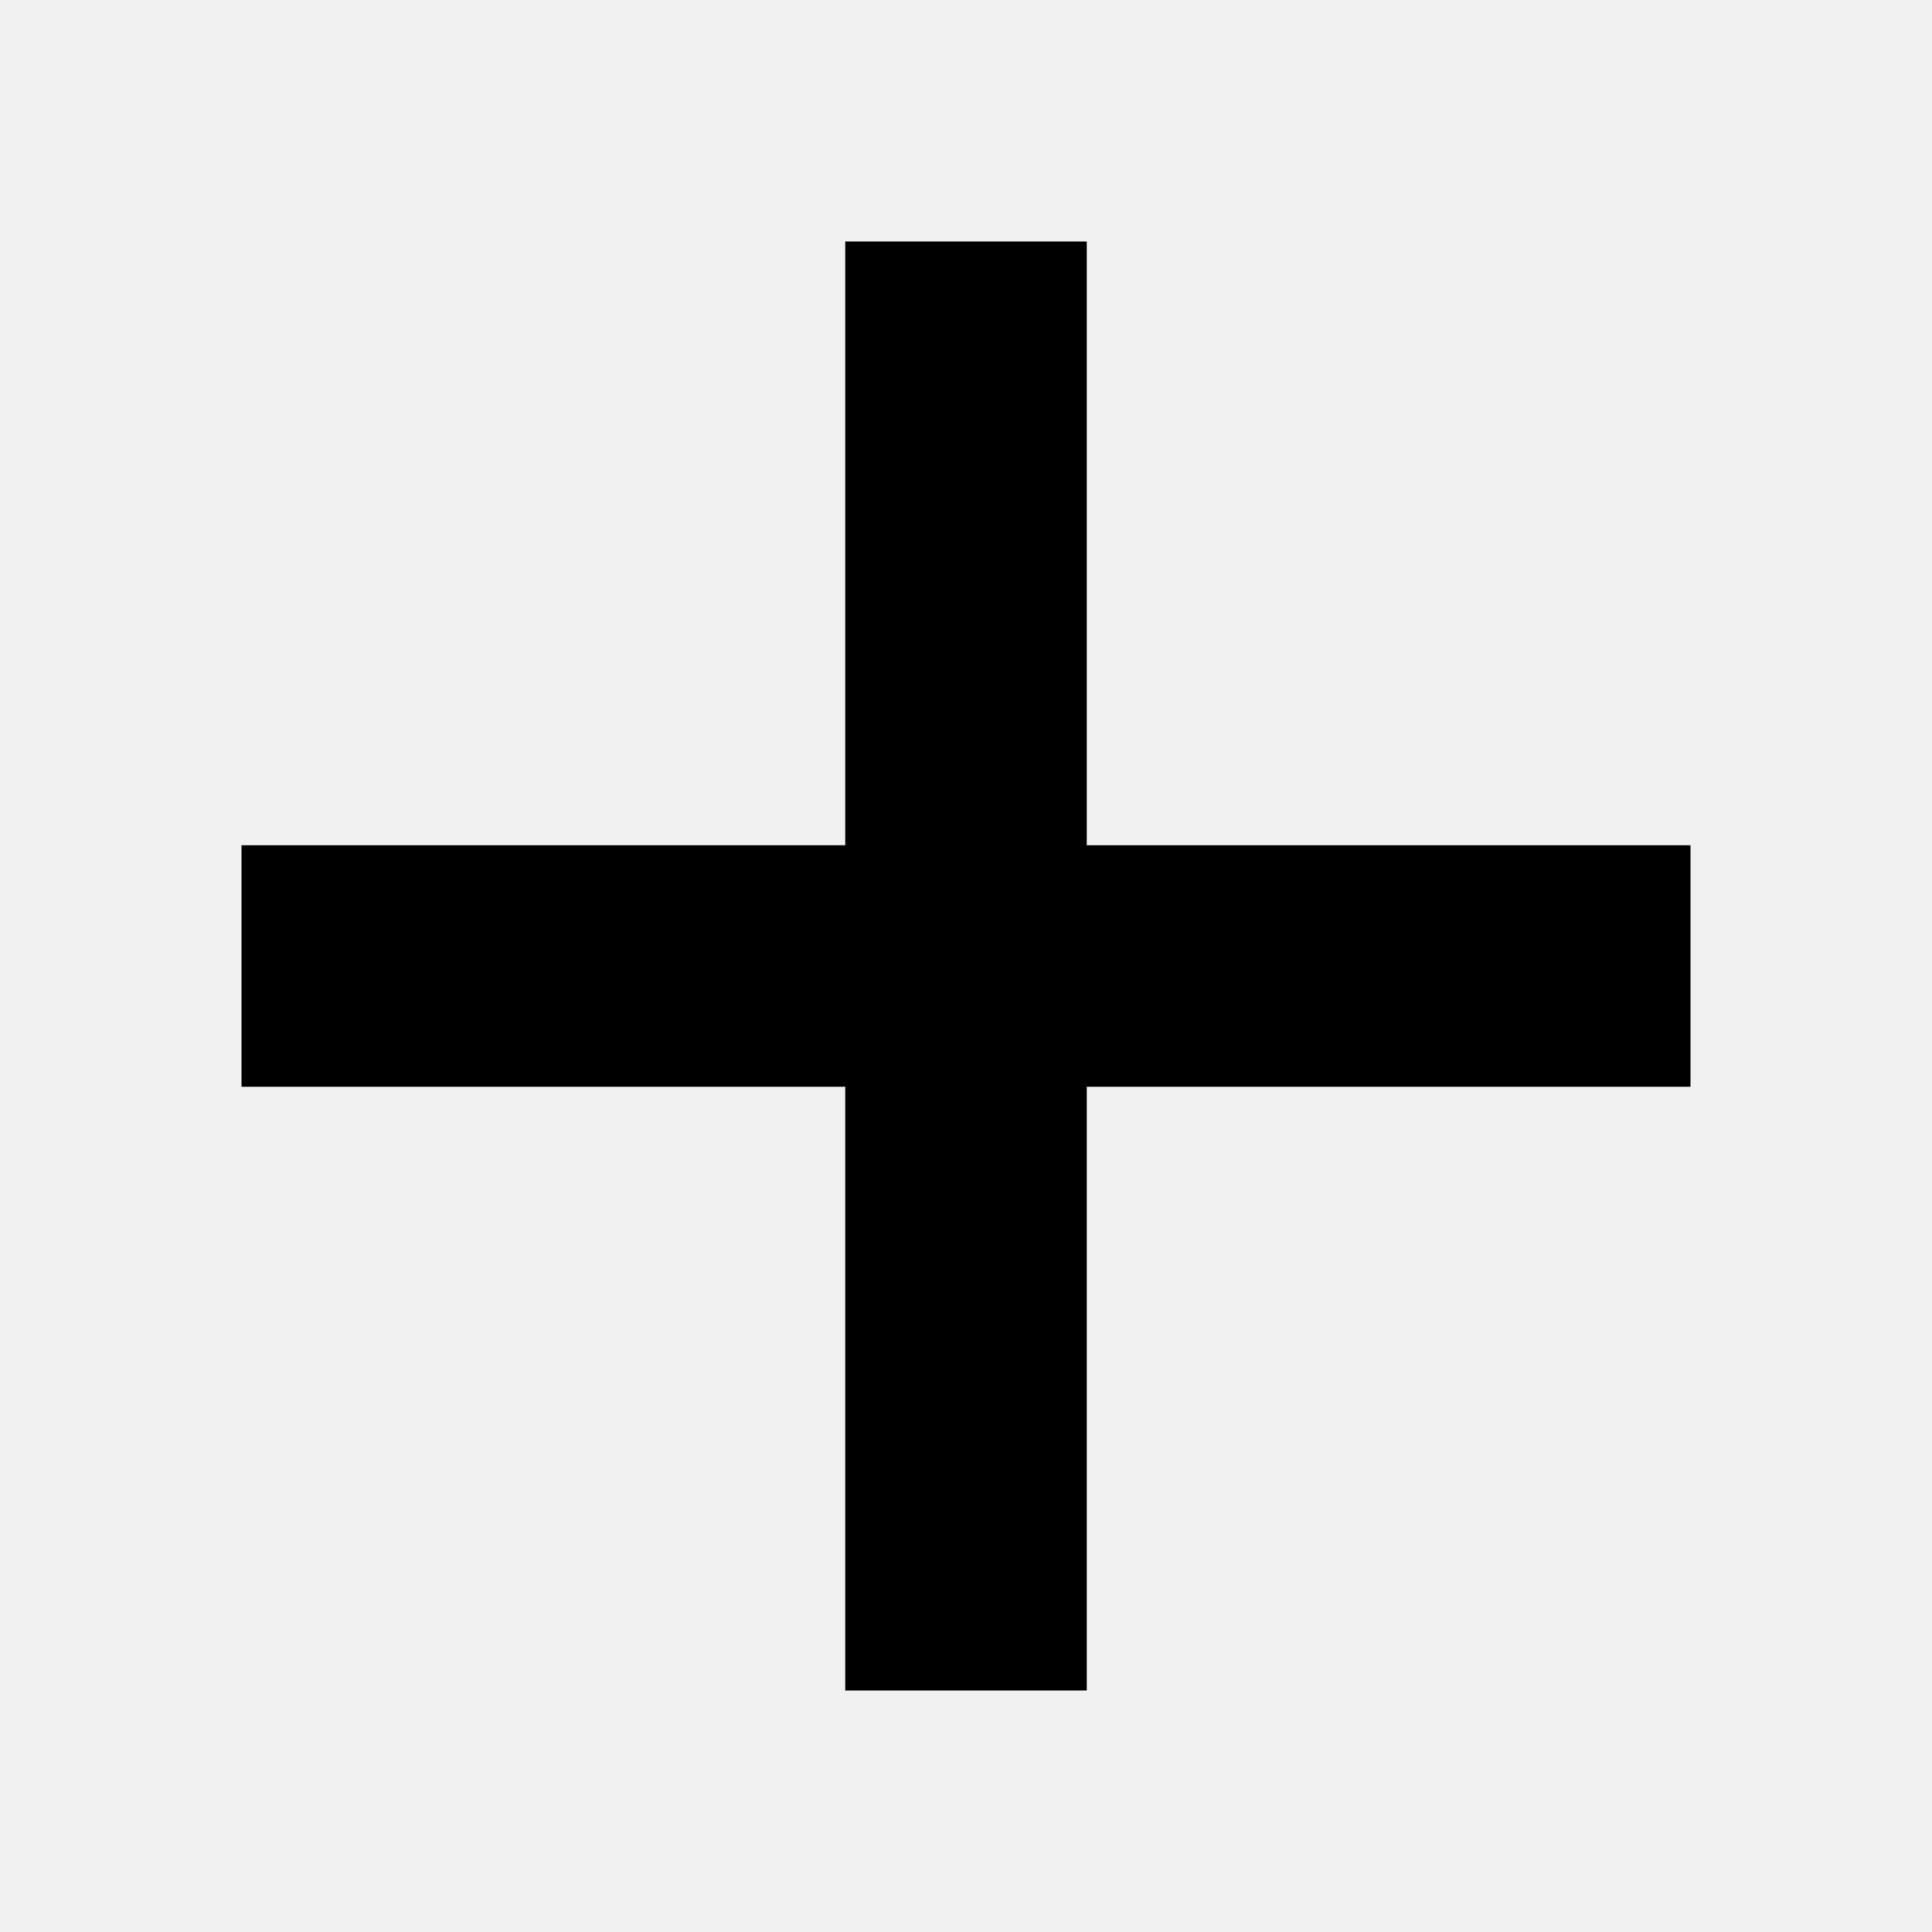
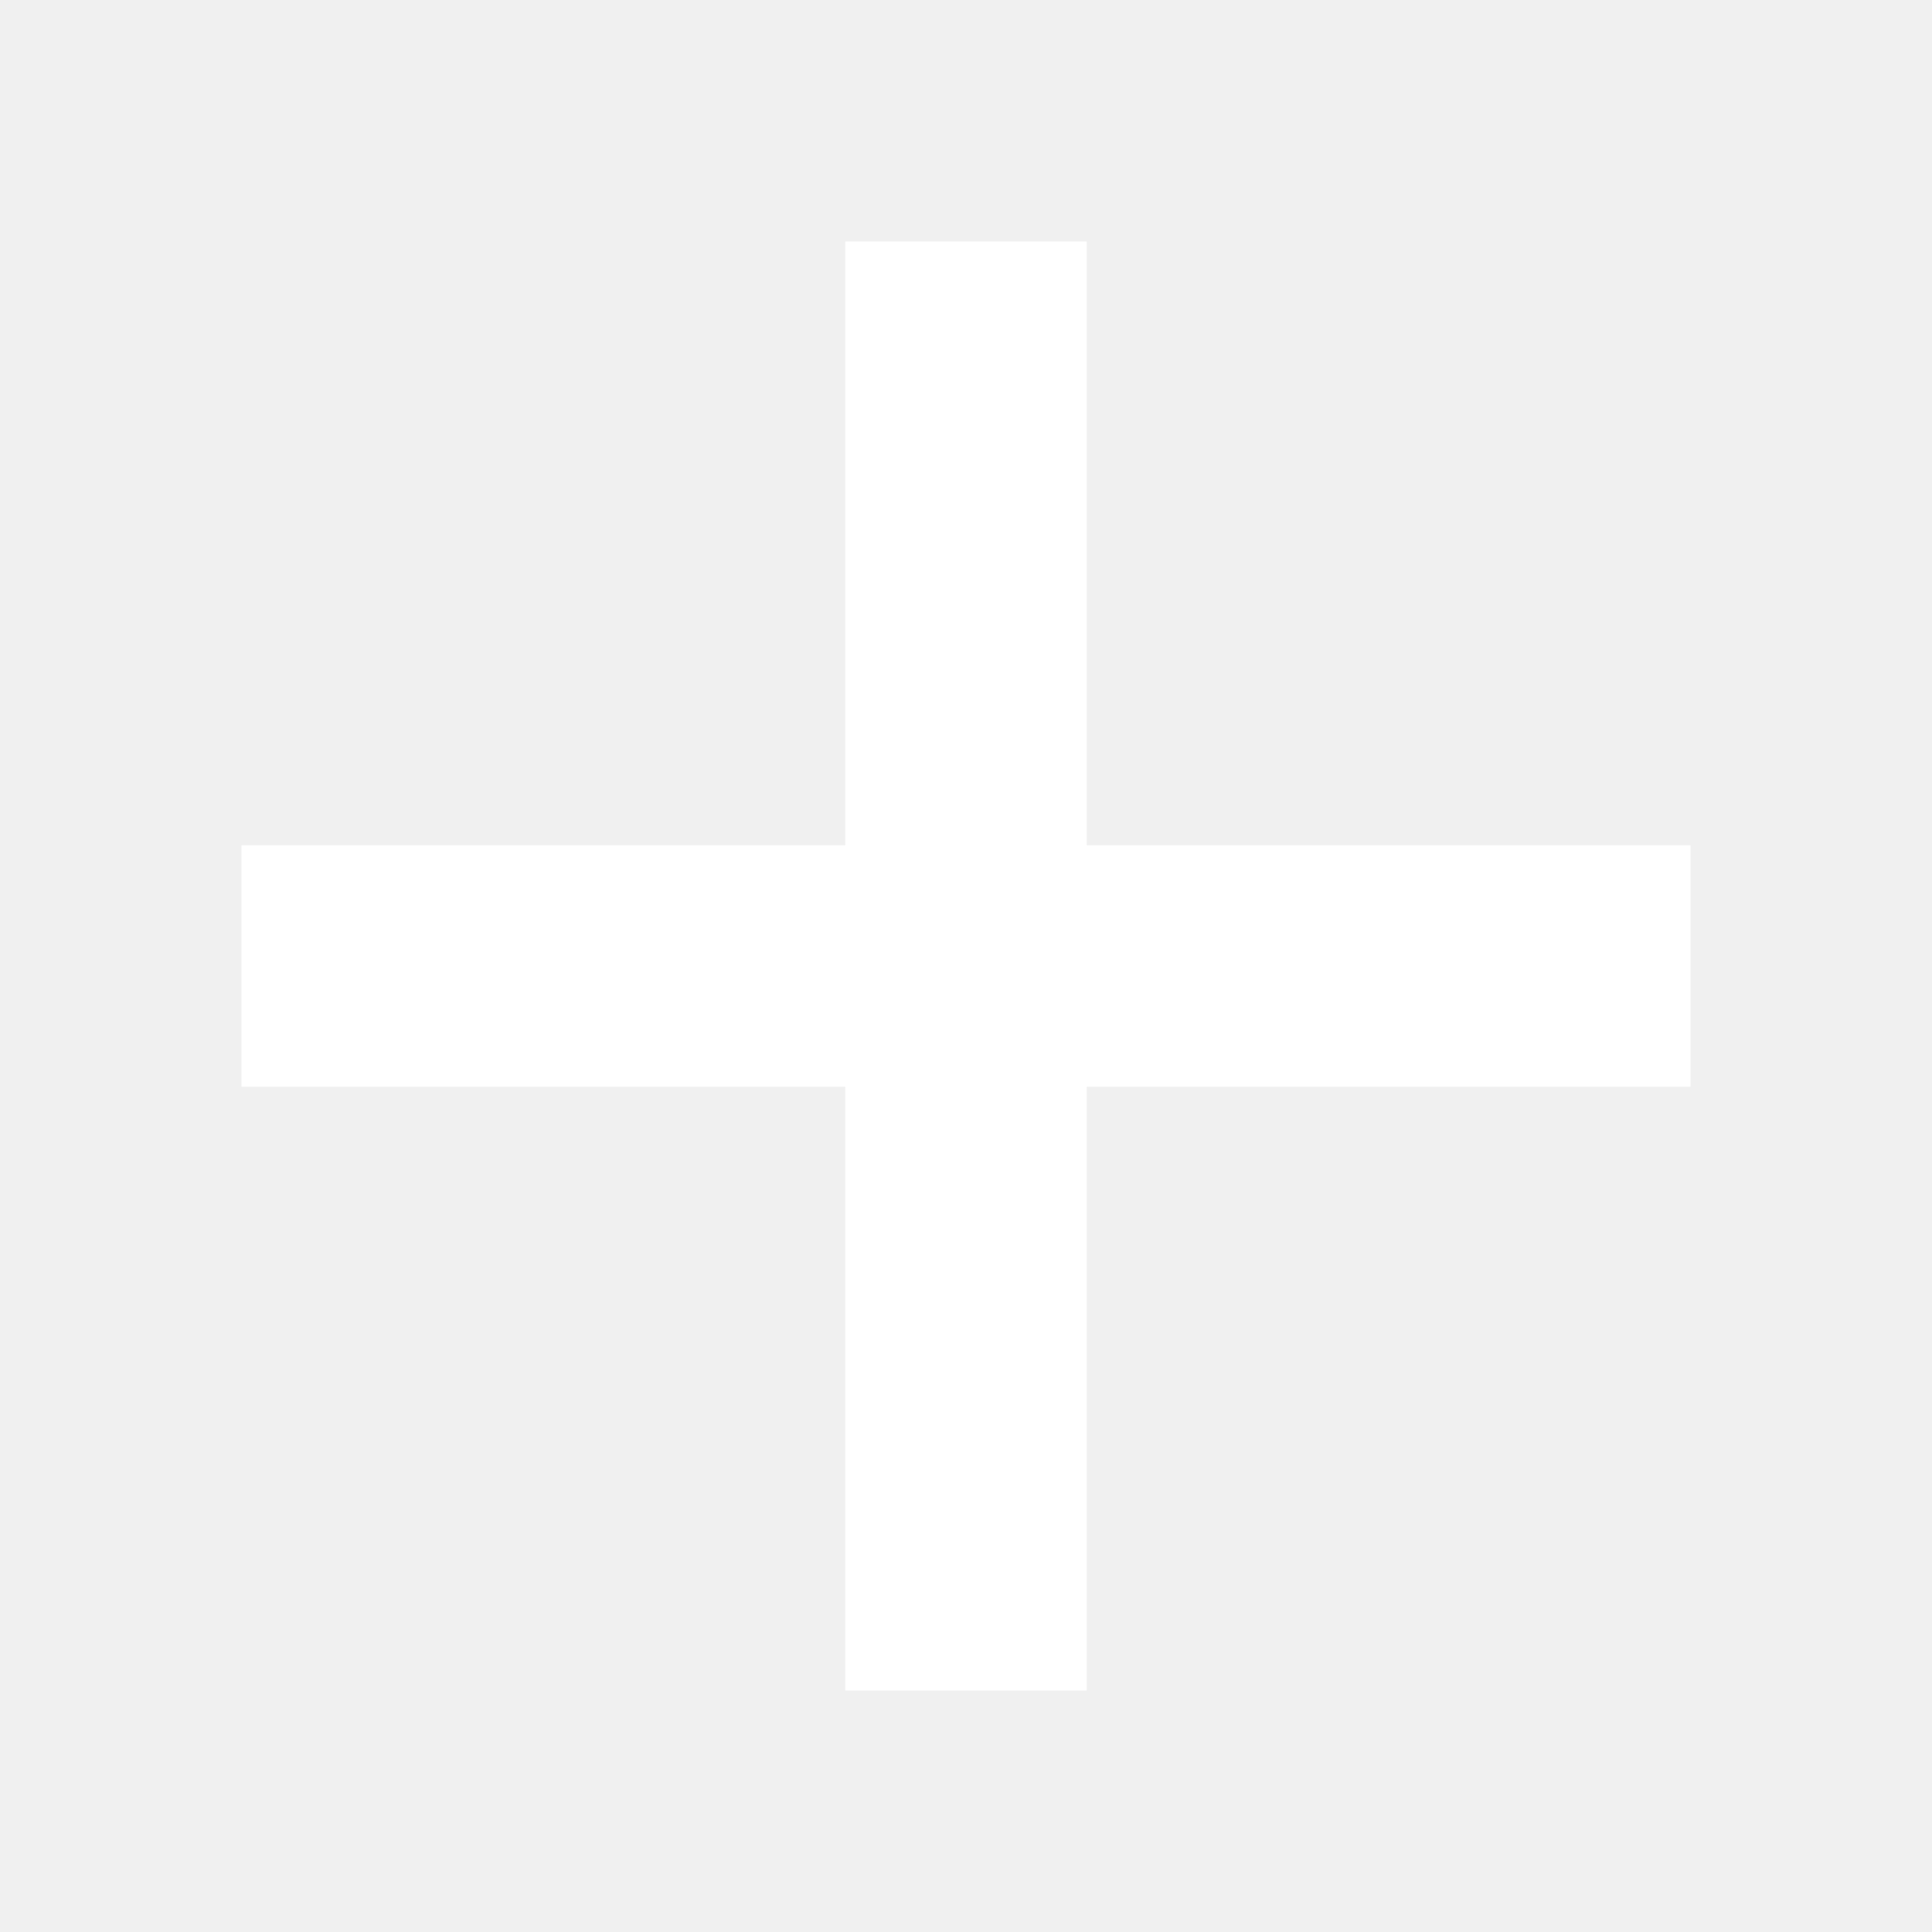
<svg xmlns="http://www.w3.org/2000/svg" height="512px" id="Layer_1" style="enable-background:new 0 0 512 512;" version="1.1" viewBox="0 0 512 512" width="512px" xml:space="preserve">
-   <polygon points="448,224 288,224 288,64 224,64 224,224 64,224 64,288 224,288 224,448 288,448 288,288 448,288 " />
+   <polygon fill="#FFFFFF" points="448,224 288,224 288,64 224,64 224,224 64,224 64,288 224,288 224,448 288,448 288,288 448,288 " />
</svg>
